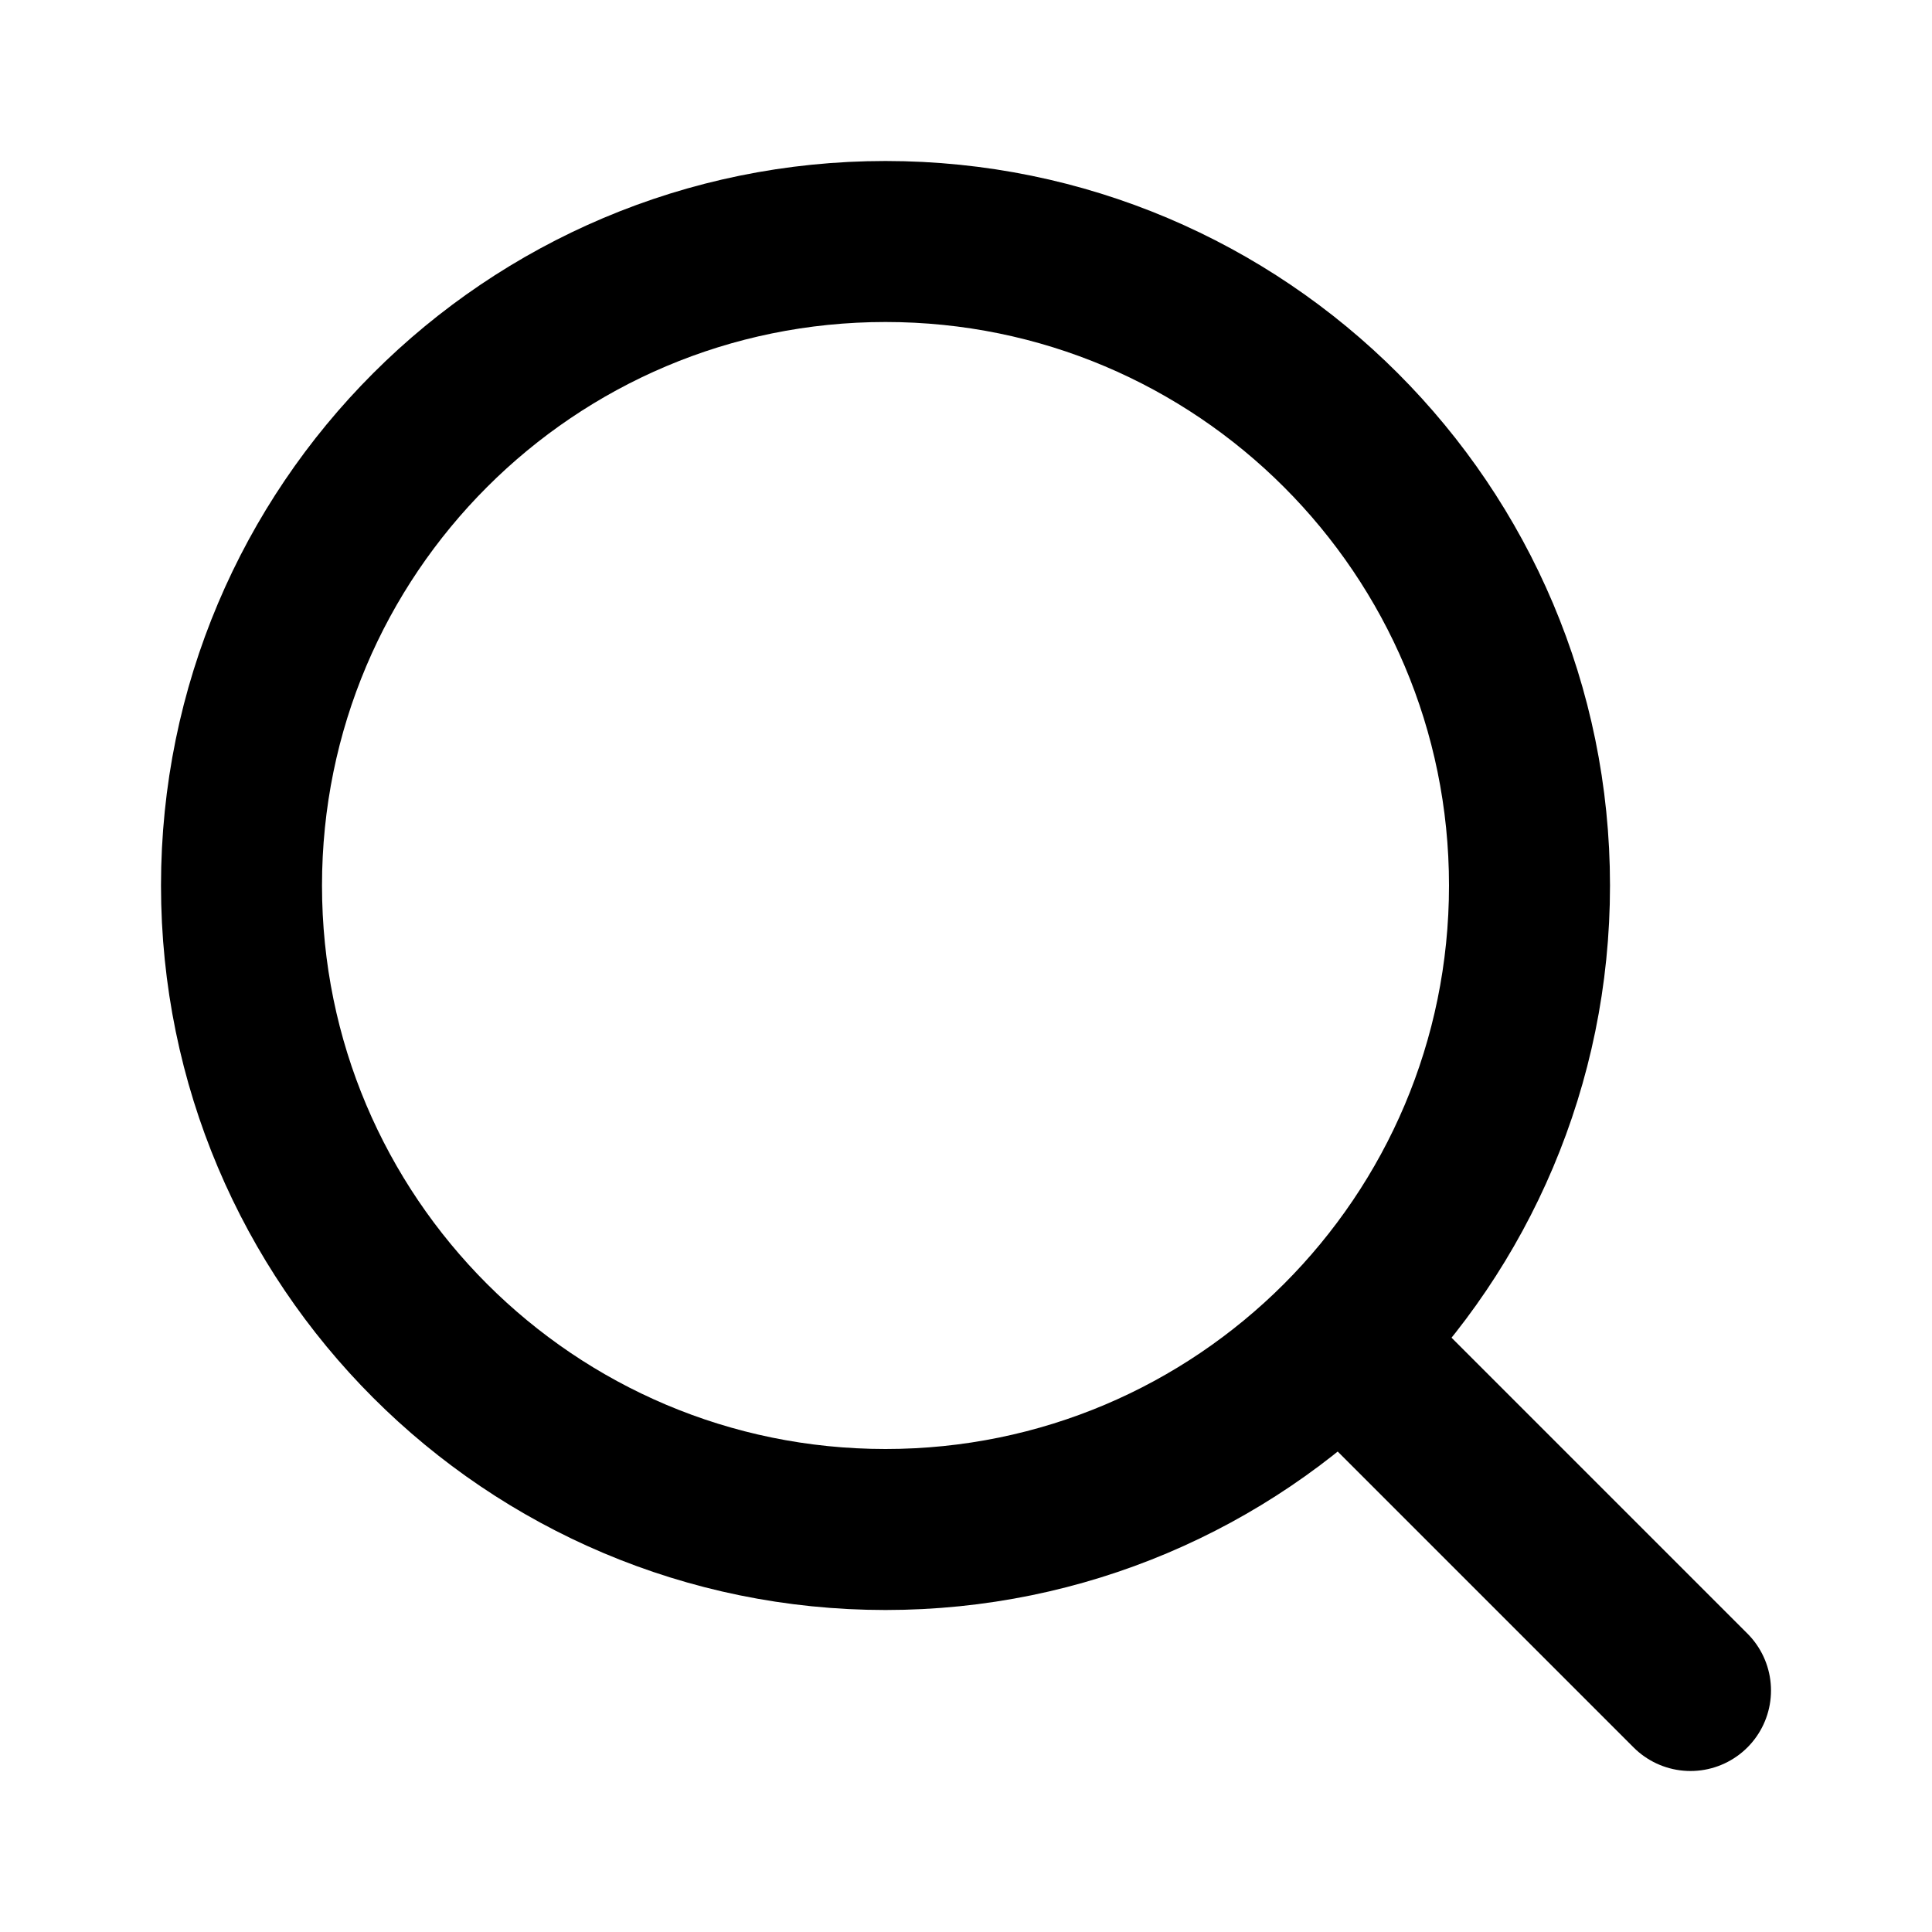
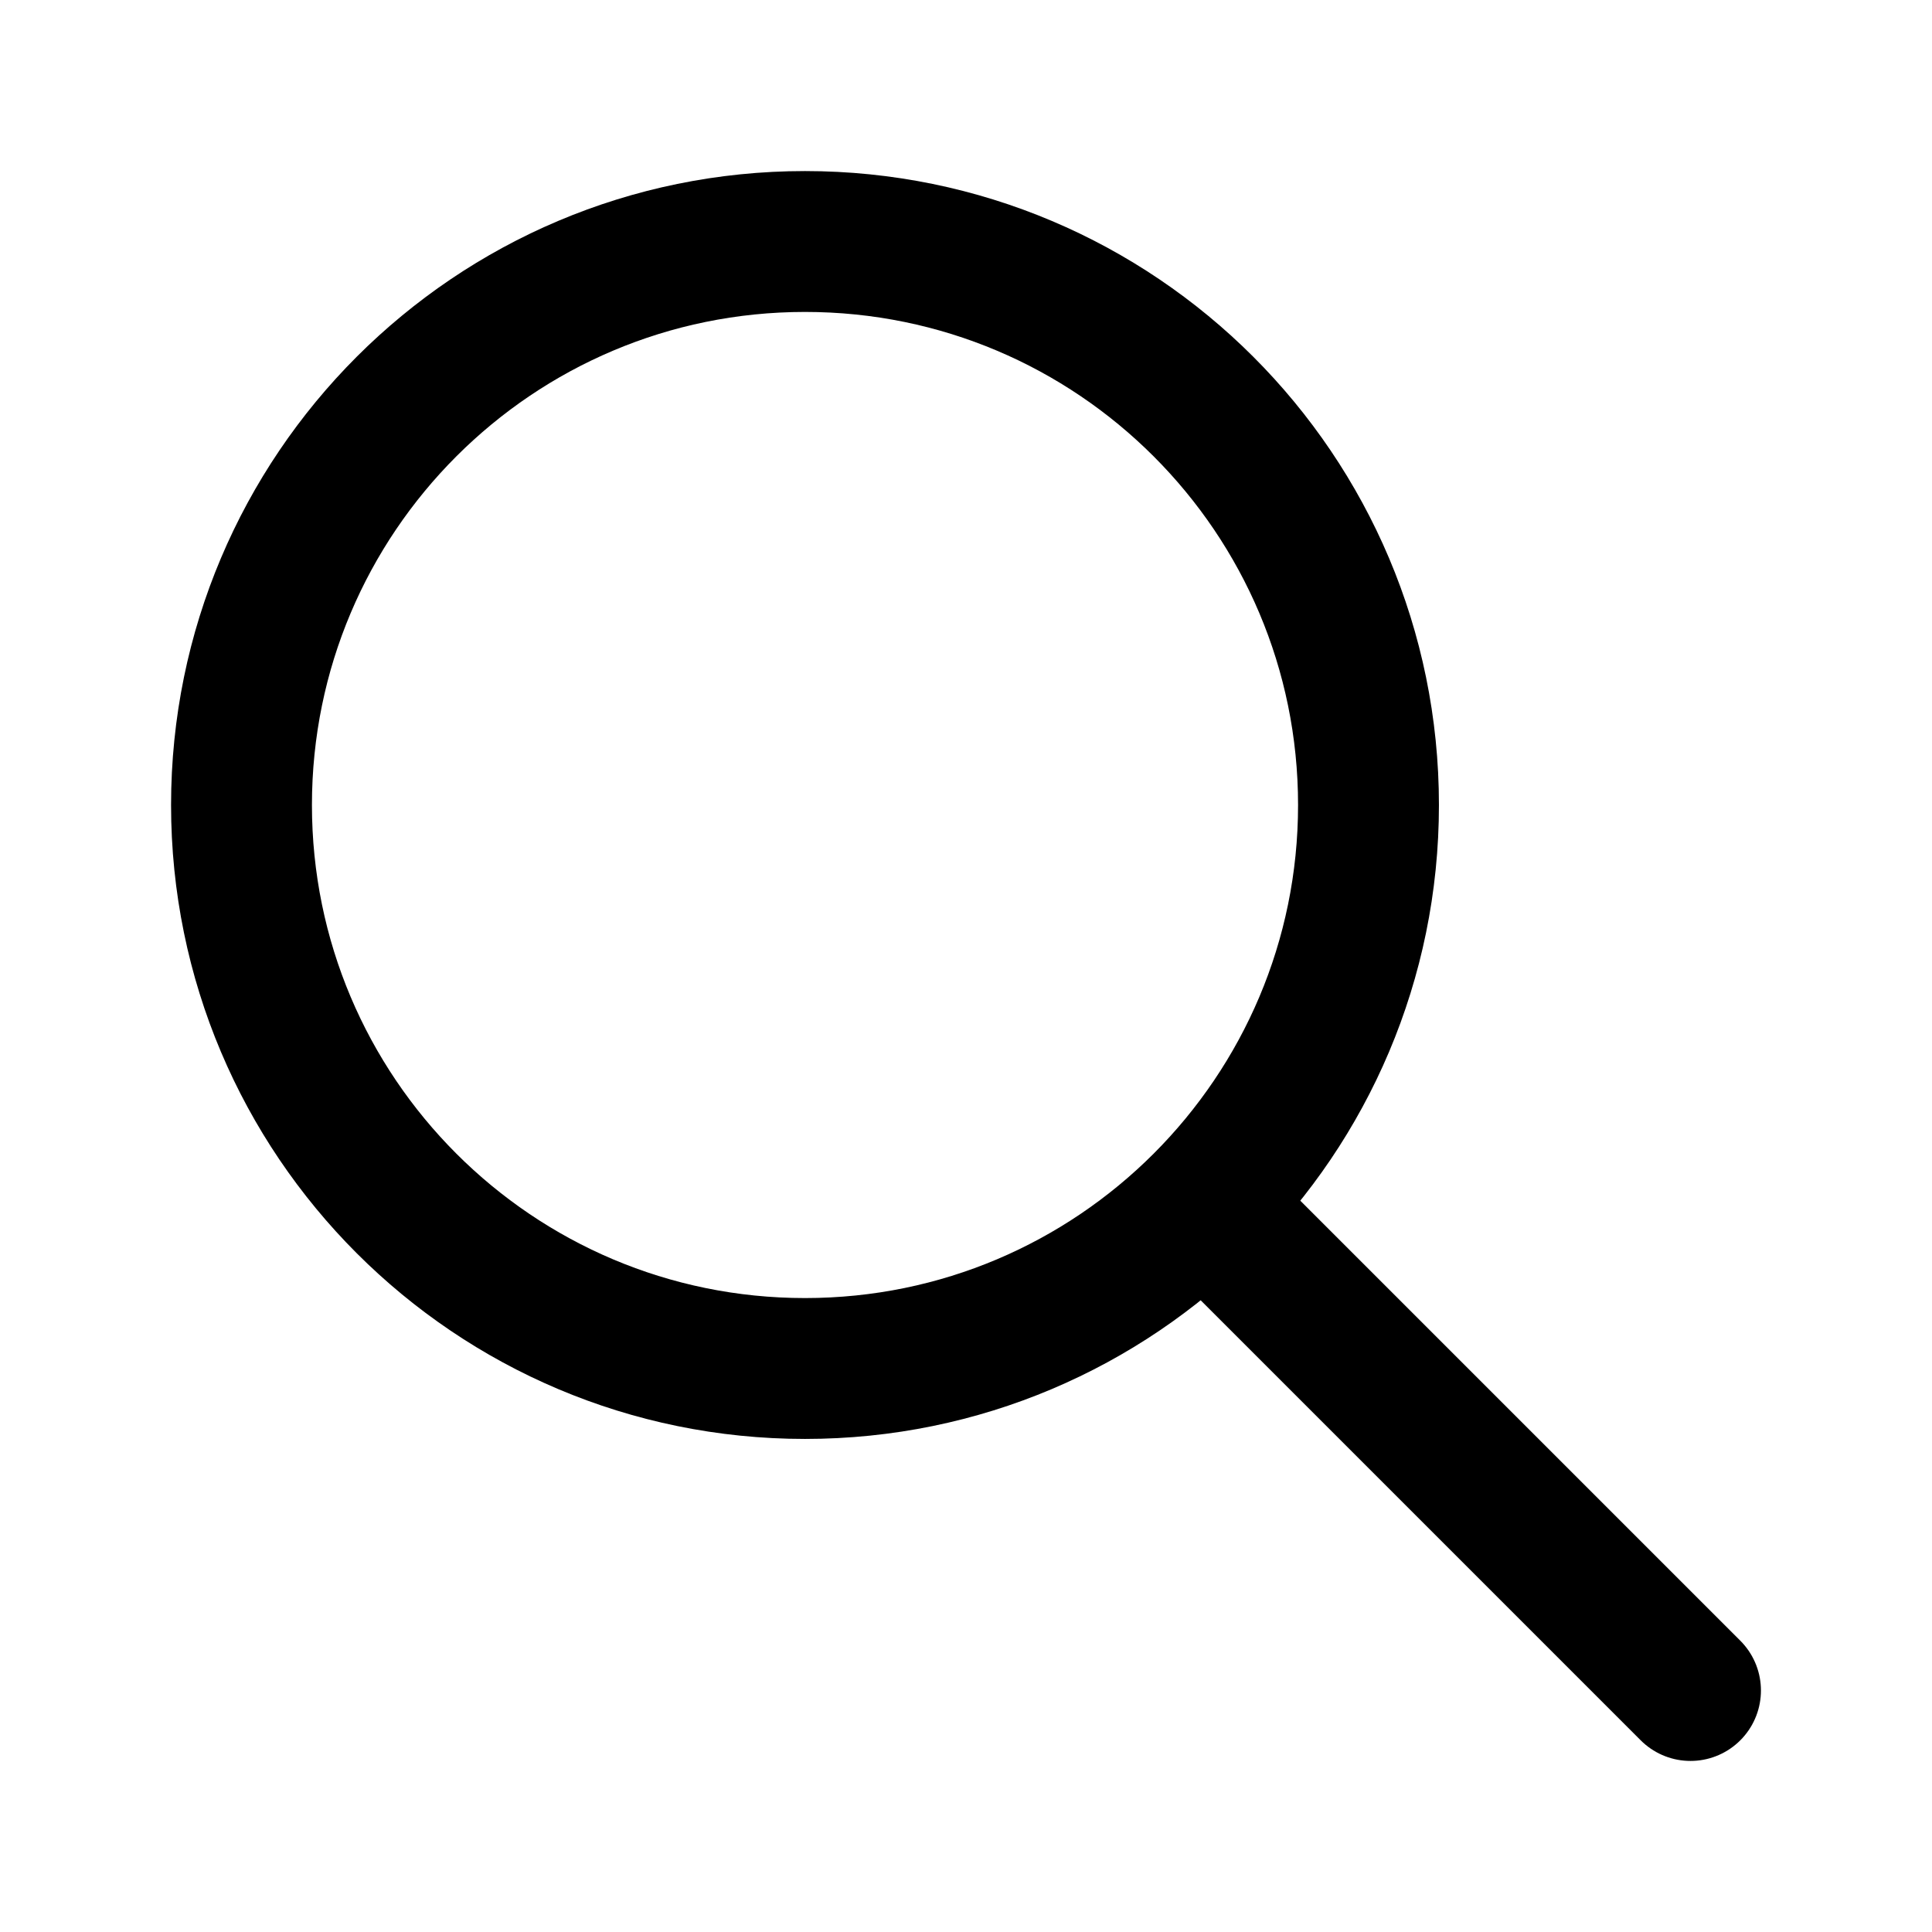
- <svg xmlns="http://www.w3.org/2000/svg" width="24" height="24" viewBox="0 0 24 24" fill="none" stroke="currentColor" stroke-width="2" stroke-linecap="round" stroke-linejoin="round">
-   <circle cx="11" cy="11" r="8" />
-   <path d="m21 21-4.3-4.3" />
+ <svg xmlns="http://www.w3.org/2000/svg" width="24" height="24" viewBox="0 0 24 24" fill="none" stroke="currentColor" stroke-width="1.75" stroke-linecap="round" stroke-linejoin="round">
+   <path d="M10 10m-7 0a7 7 0 1 0 14 0a7 7 0 1 0 -14 0" />
+   <path d="M21 21l-6 -6" />
</svg>
